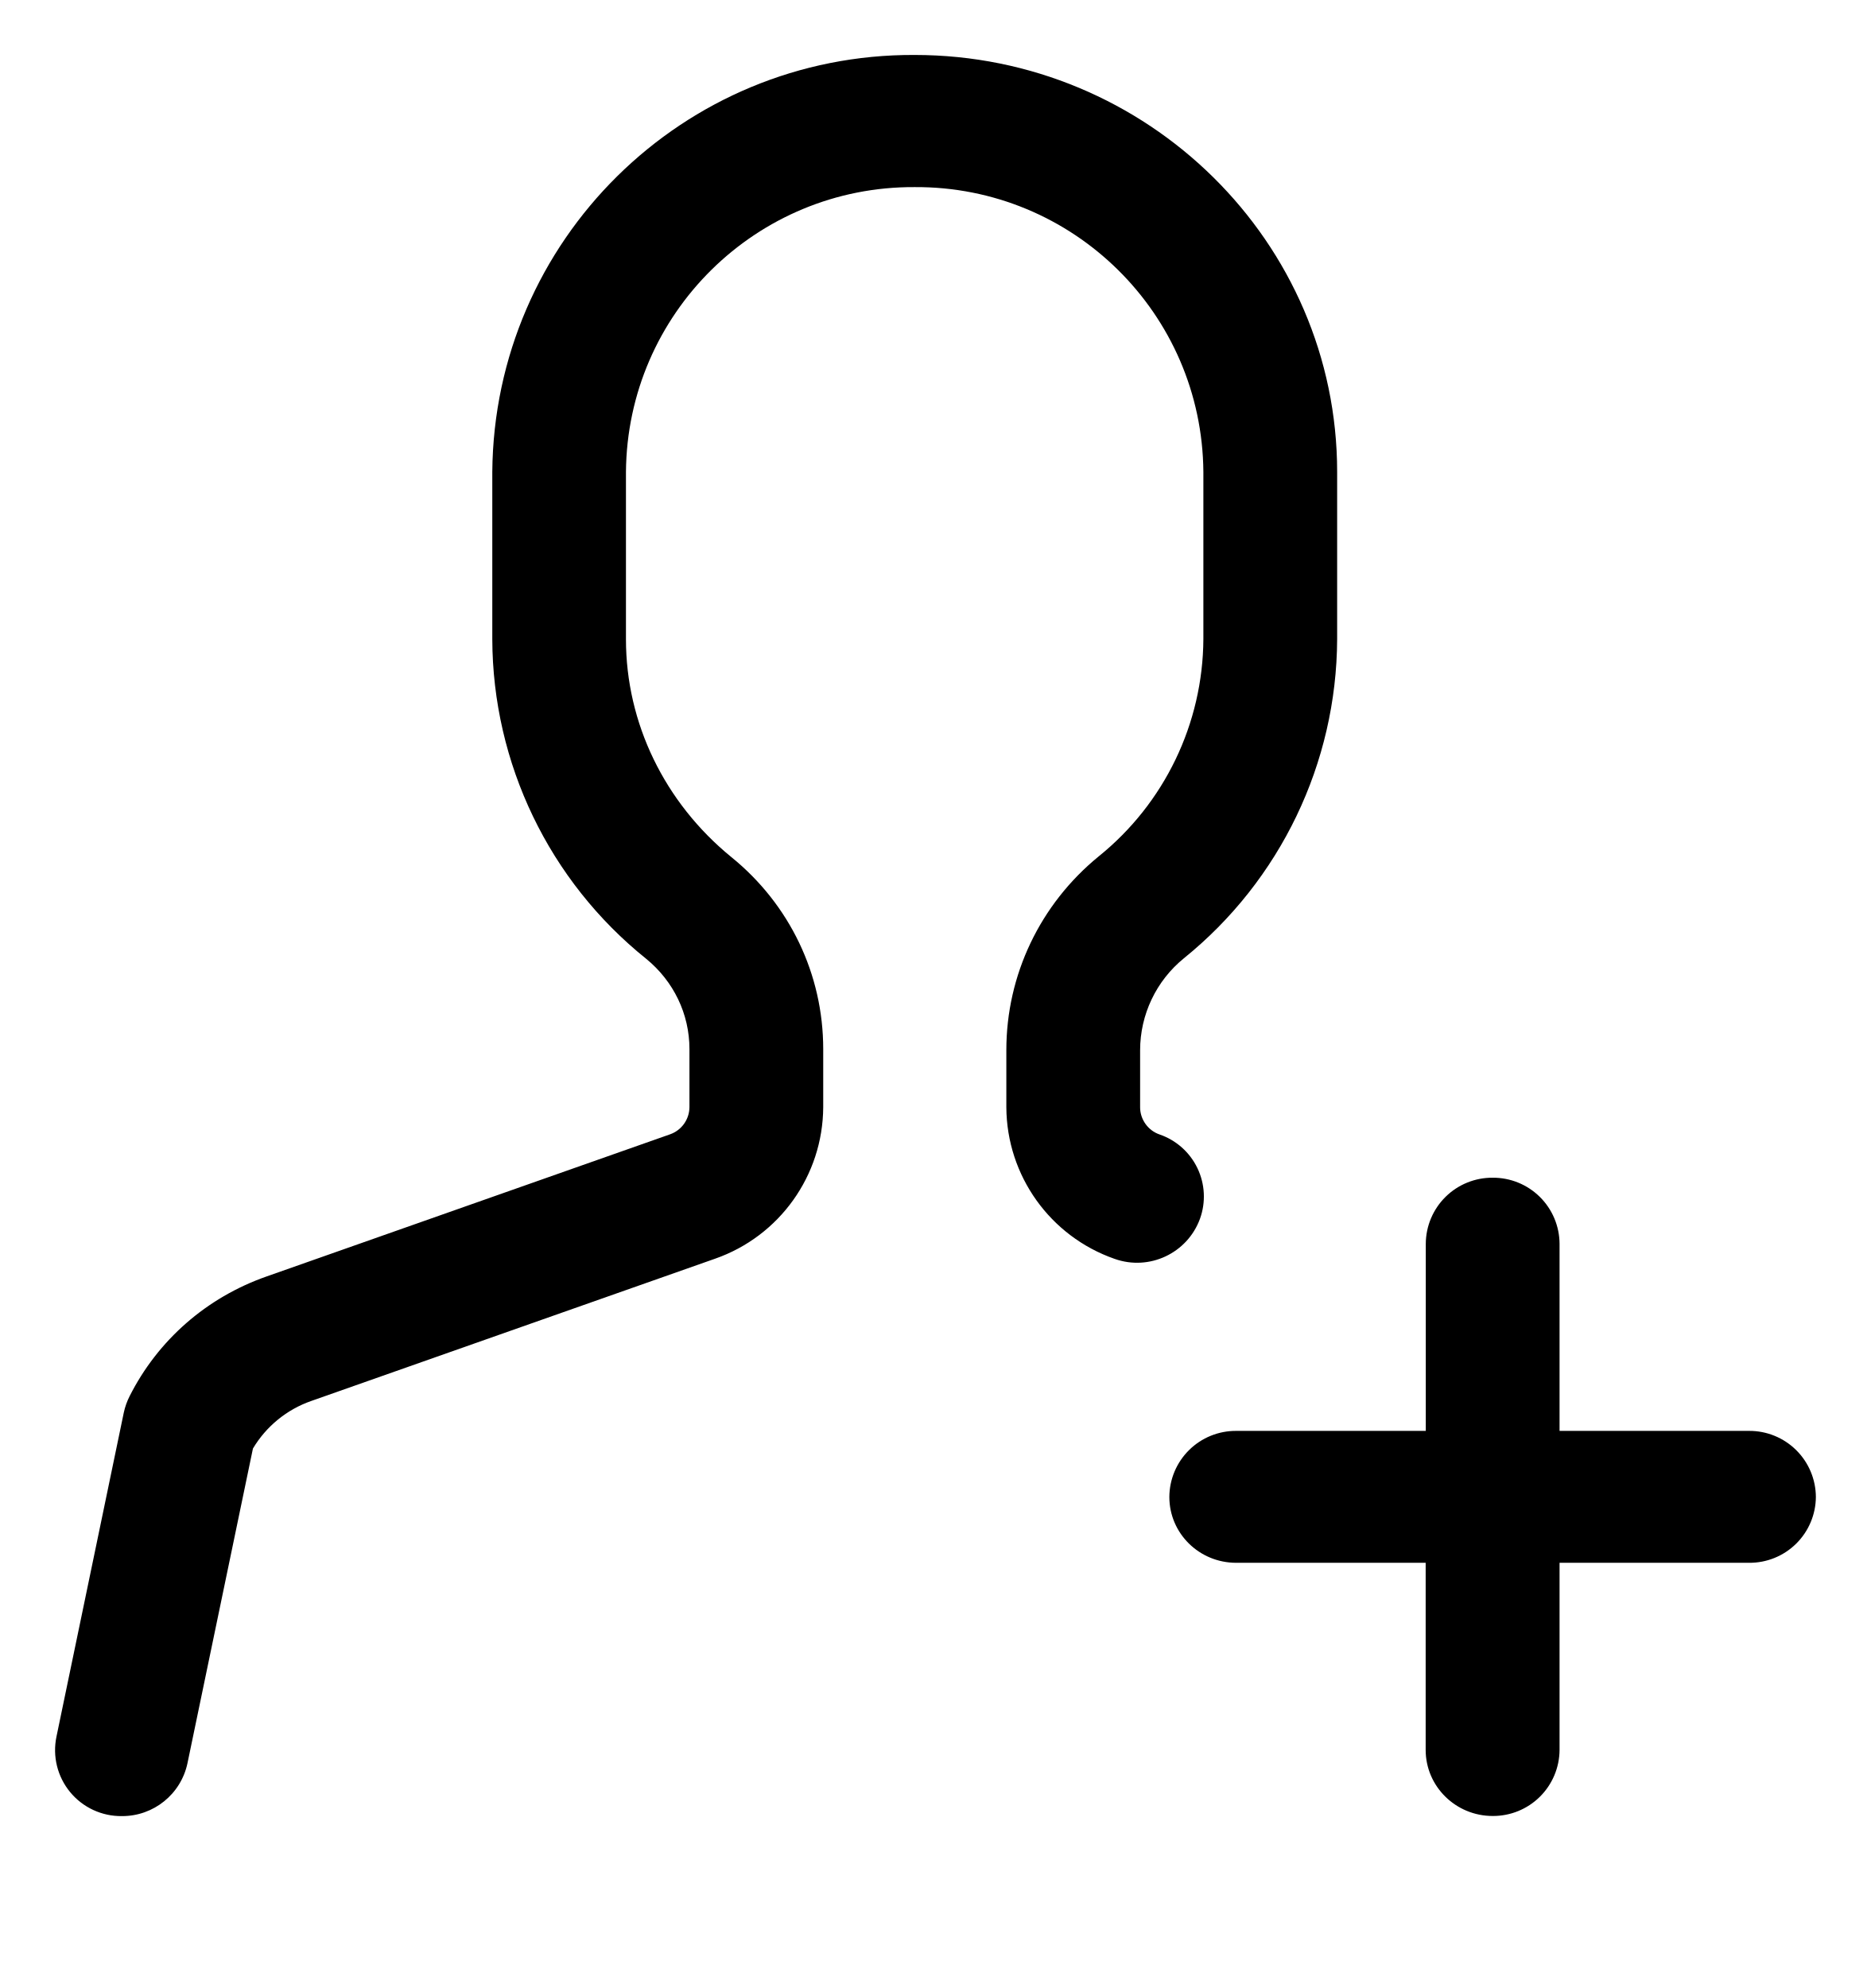
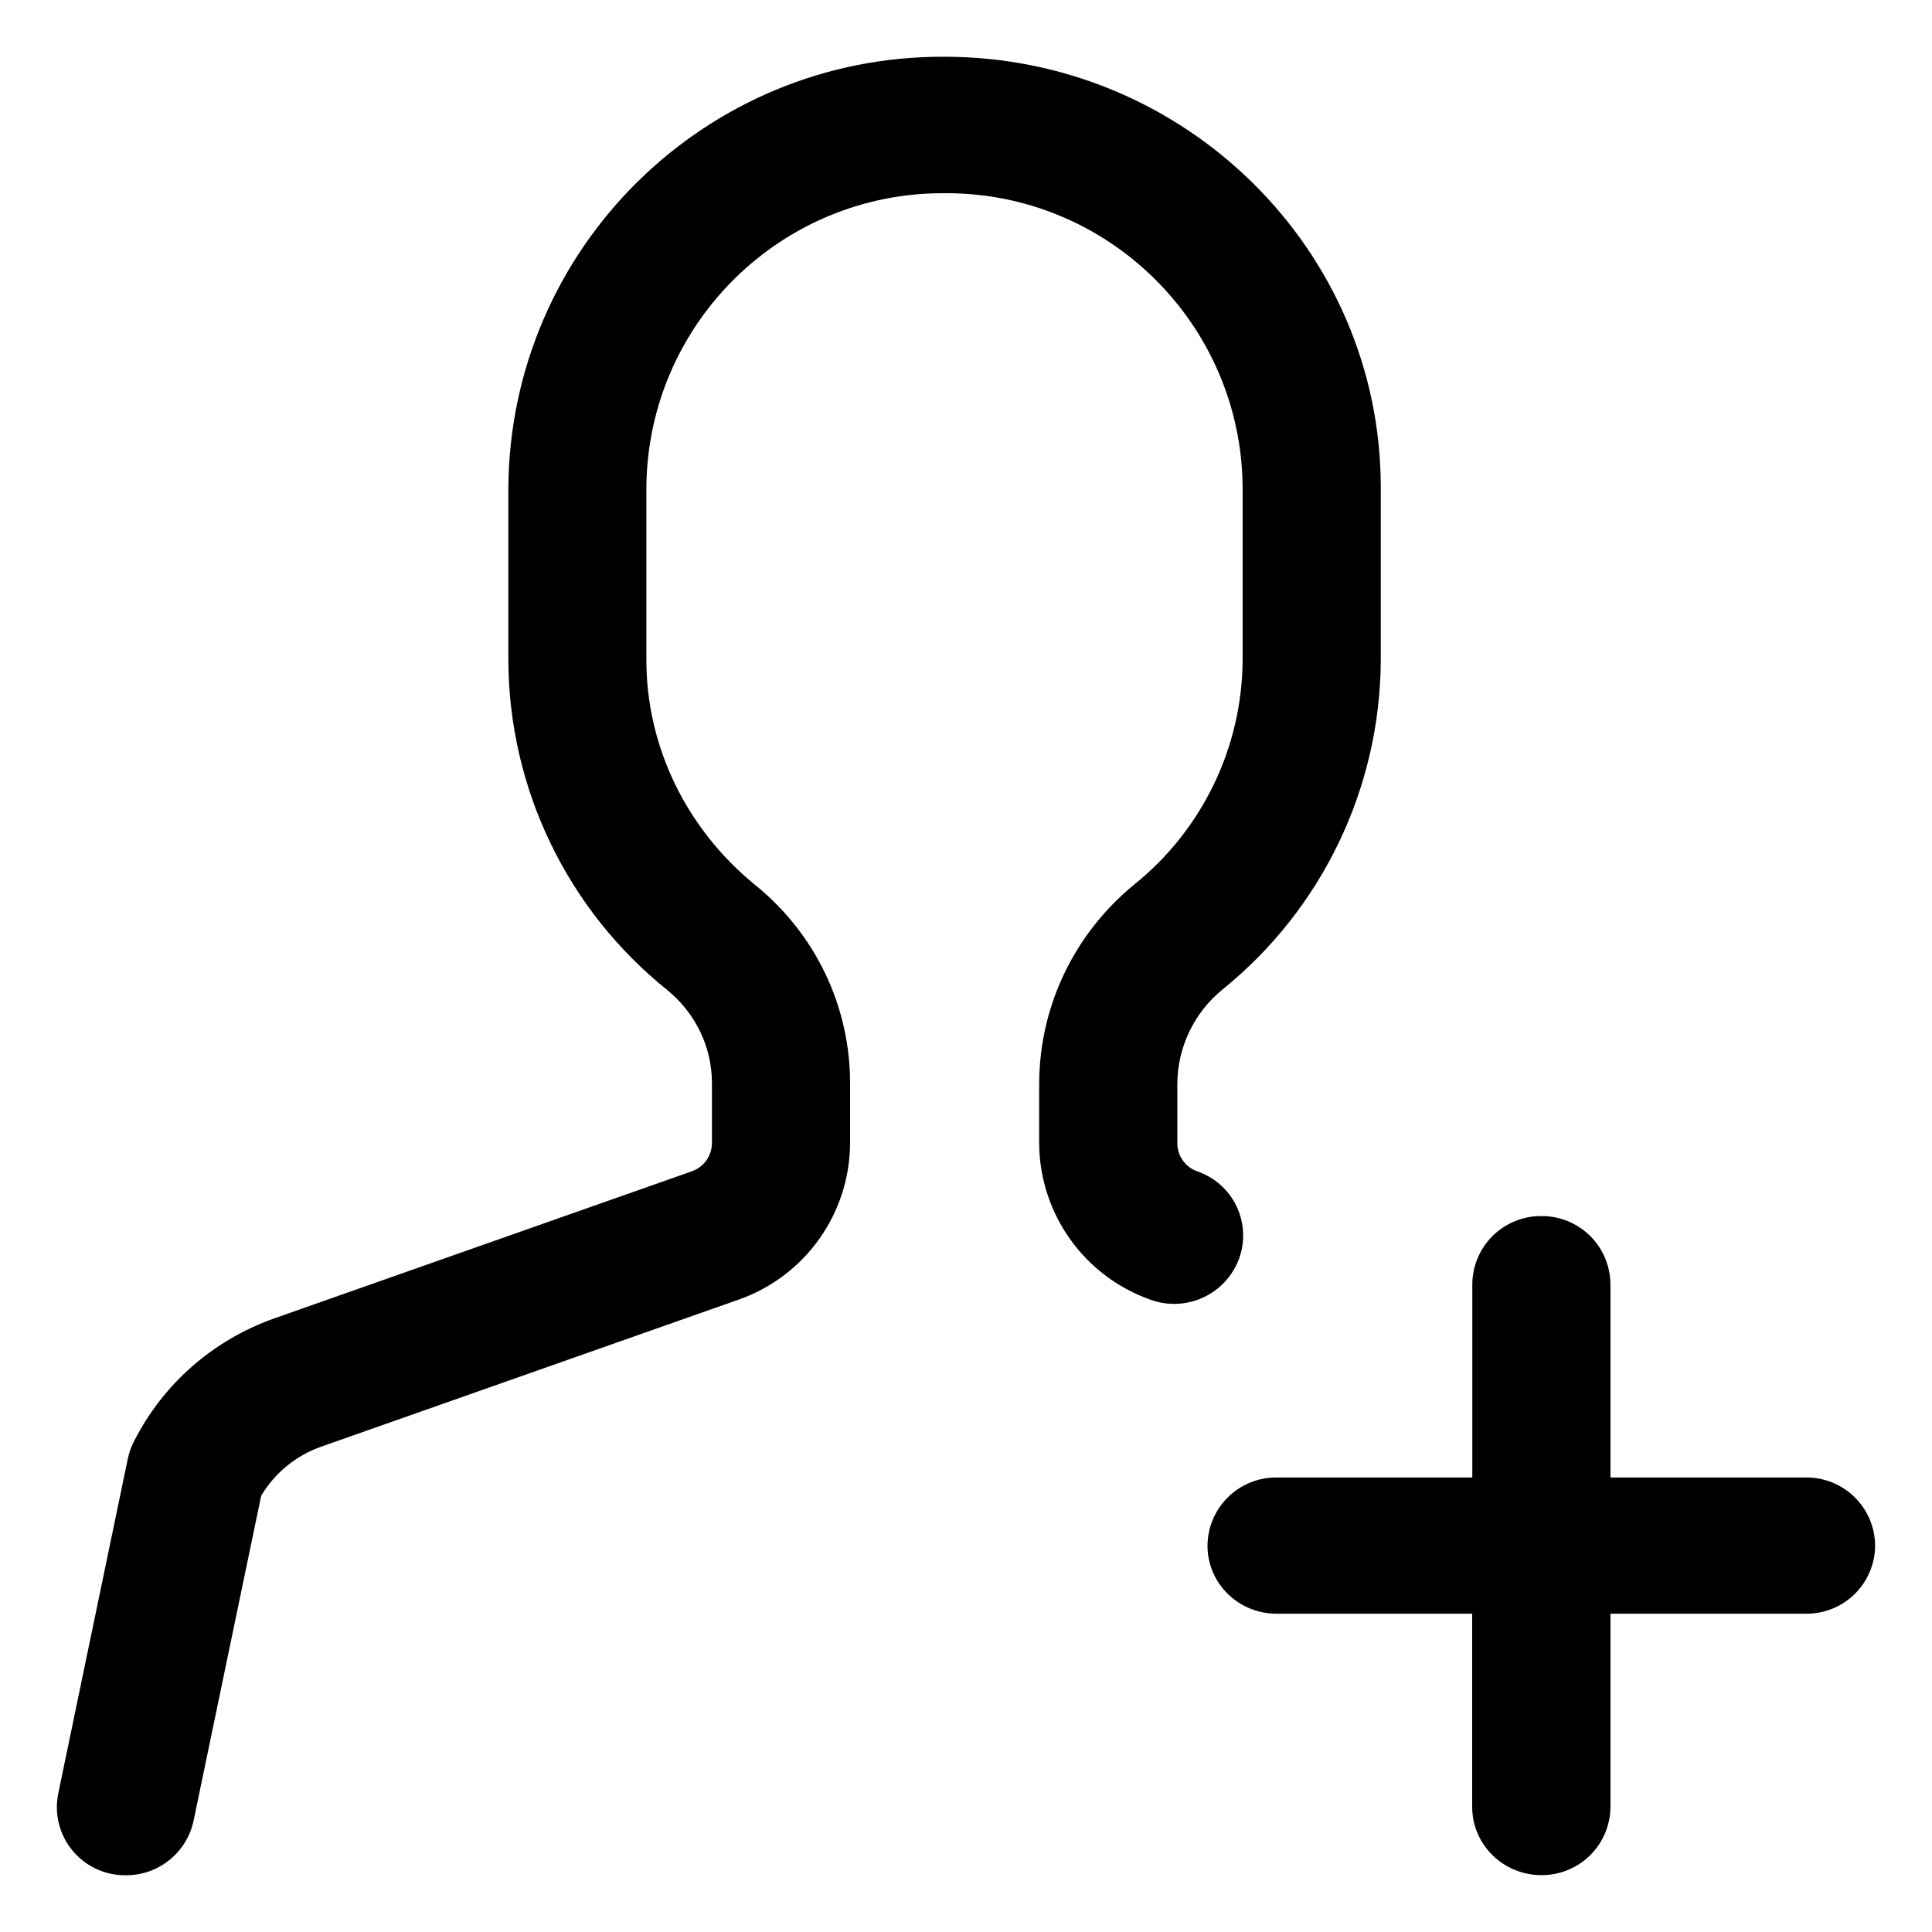
- <svg xmlns="http://www.w3.org/2000/svg" viewBox="0 0 16 17">
+ <svg xmlns="http://www.w3.org/2000/svg" viewBox="0 0 16 16">
  <path d="M1.043 15.53a.564.564 0 0 1-.56-.68l.576-2.772a.576.576 0 0 1 .049-.138c.242-.48.658-.844 1.17-1.024L5.73 9.7a.248.248 0 0 0 .166-.232v-.497c0-.3-.135-.58-.37-.772A3.518 3.518 0 0 1 4.21 5.465V4.036A3.594 3.594 0 0 1 7.822.47c1.992 0 3.613 1.6 3.613 3.566v1.43a3.527 3.527 0 0 1-1.31 2.728 1.015 1.015 0 0 0-.375.787v.488c0 .103.067.198.166.232a.561.561 0 0 1 .346.721.573.573 0 0 1-.73.343 1.381 1.381 0 0 1-.926-1.296V8.98c0-.642.288-1.247.79-1.657a2.404 2.404 0 0 0 .895-1.859V4.036A2.455 2.455 0 0 0 7.822 1.6a2.456 2.456 0 0 0-2.469 2.436v1.43c0 .717.33 1.397.901 1.863.5.405.786 1.004.786 1.642v.497a1.38 1.38 0 0 1-.926 1.296L2.662 11.98a.942.942 0 0 0-.499.407l-.56 2.692a.57.57 0 0 1-.56.451m13.914-3.294h-1.62v-1.6a.568.568 0 0 0-.572-.565.568.568 0 0 0-.572.565v1.6h-1.621a.568.568 0 0 0-.572.565c0 .311.255.563.572.563h1.62v1.6c0 .312.257.565.573.565a.568.568 0 0 0 .572-.565v-1.6h1.62a.567.567 0 0 0 .572-.563.568.568 0 0 0-.572-.565" />
</svg>
